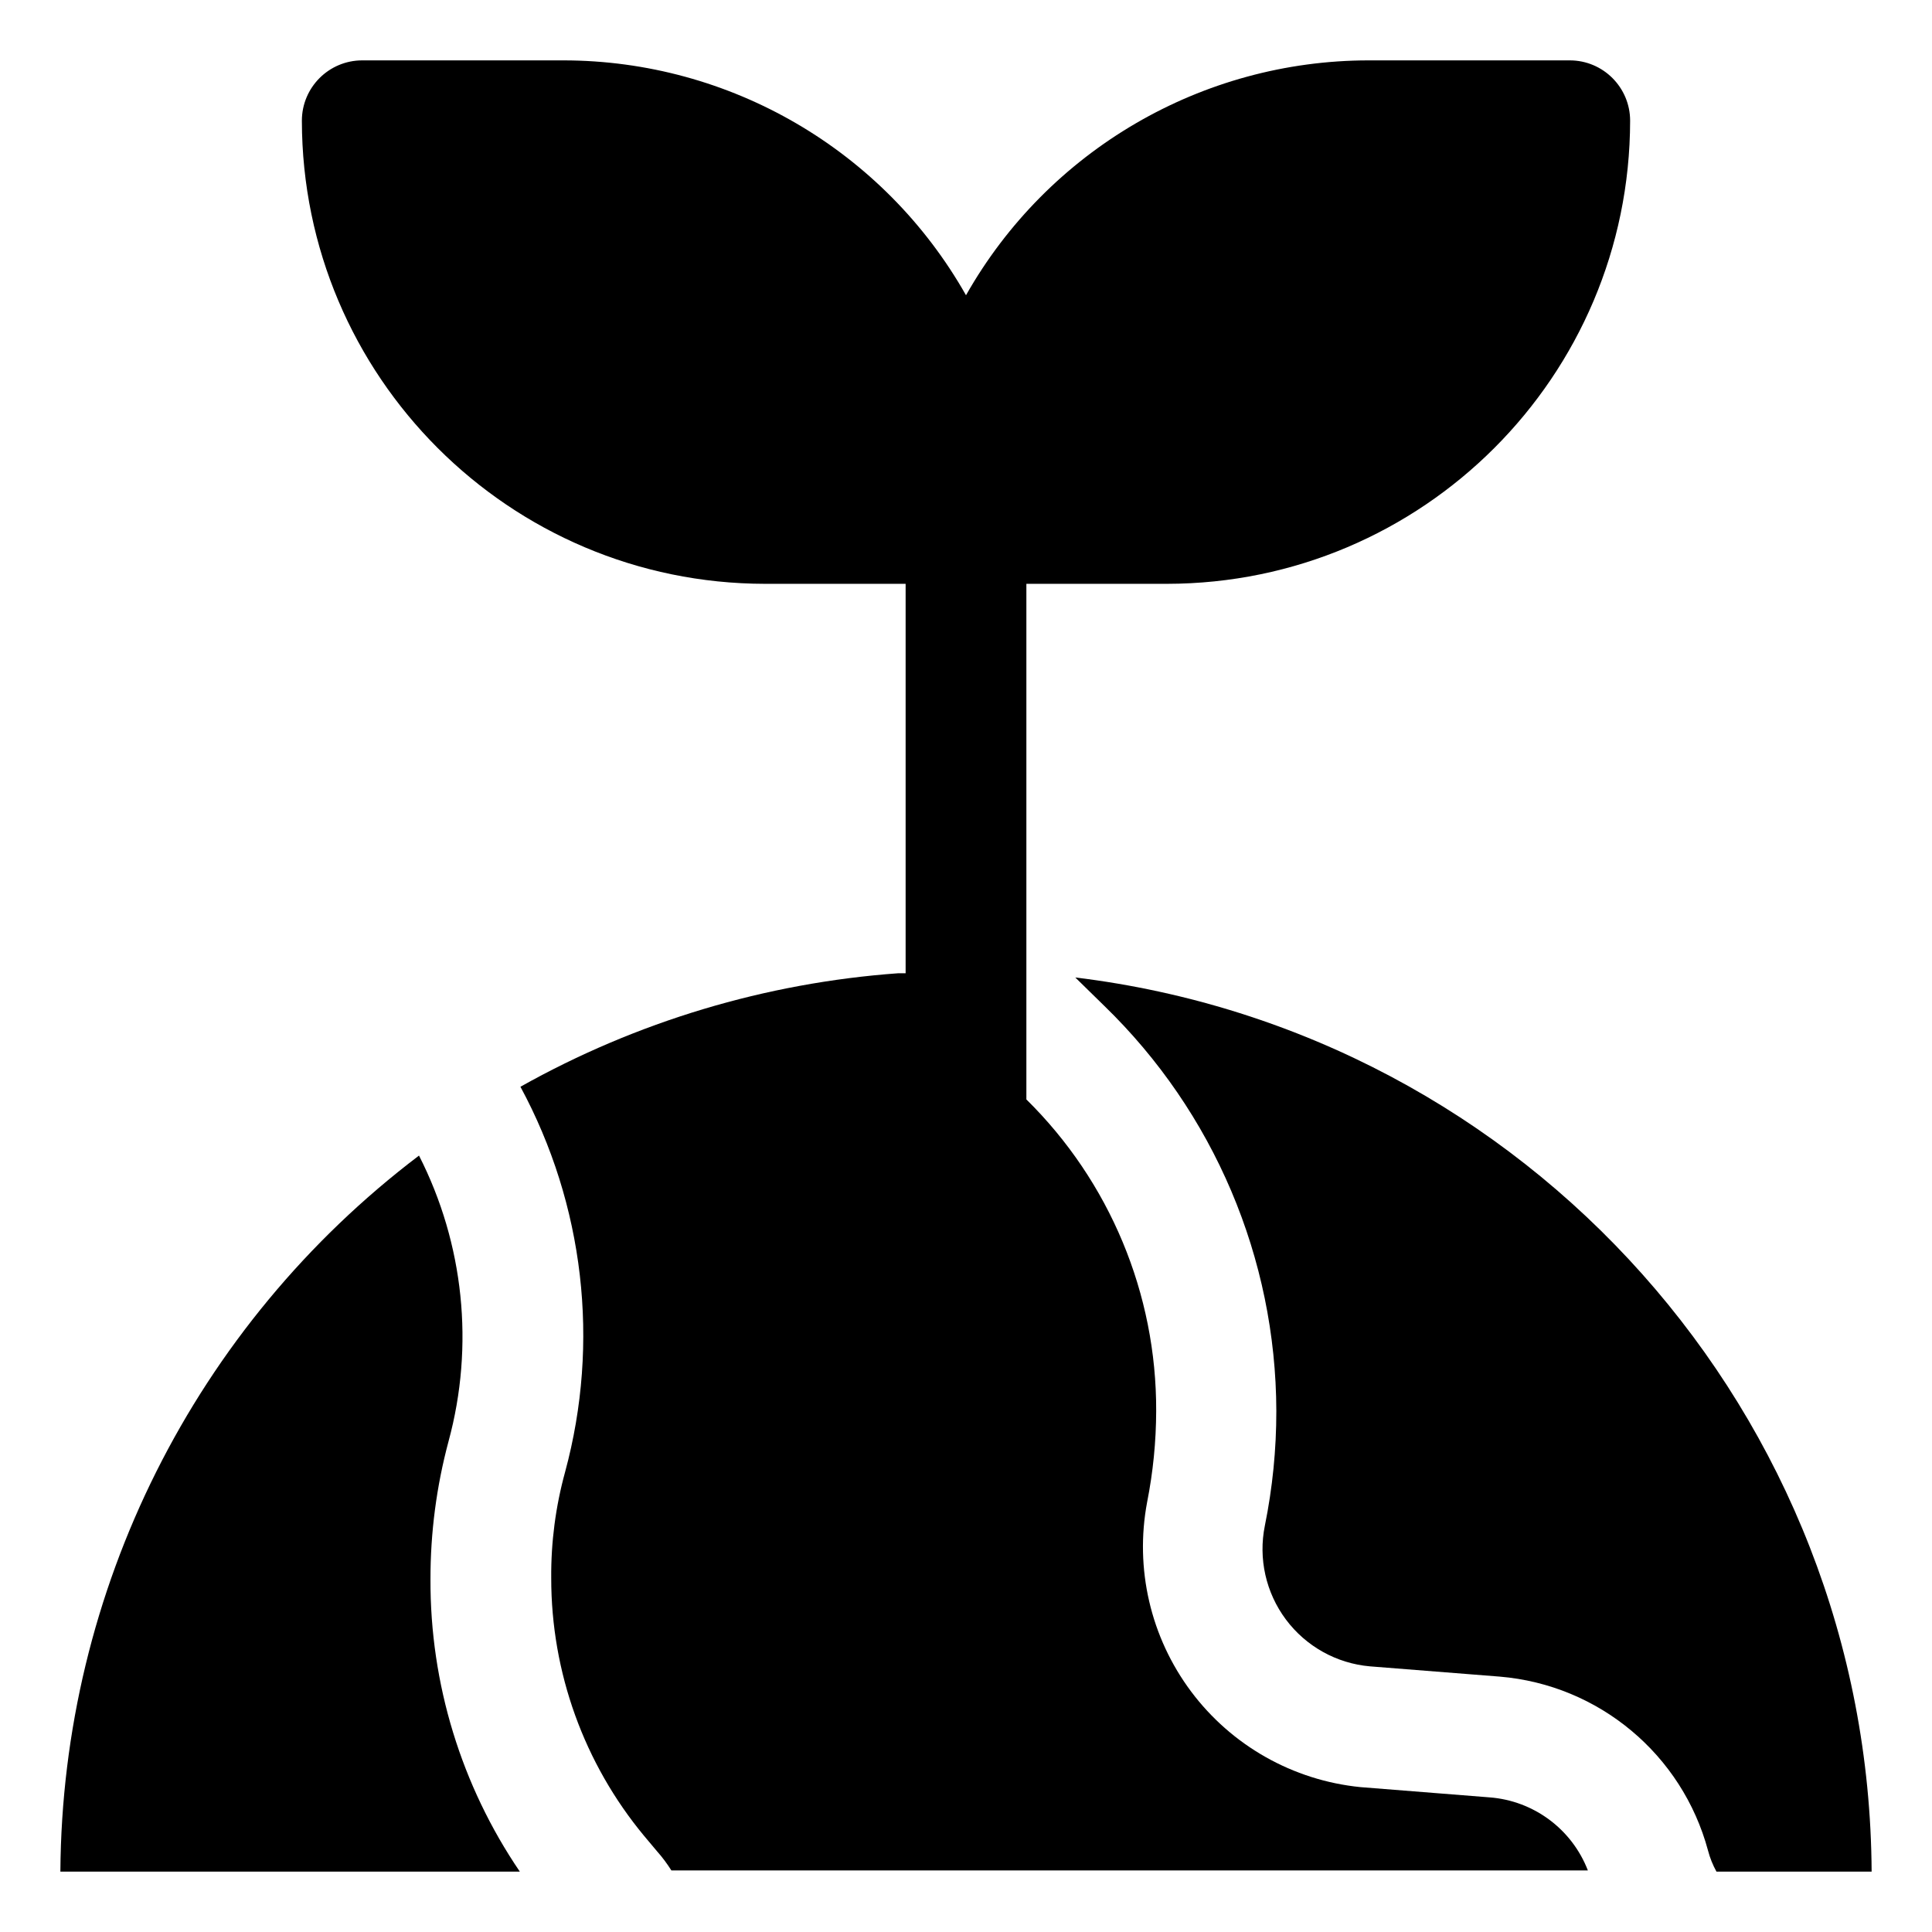
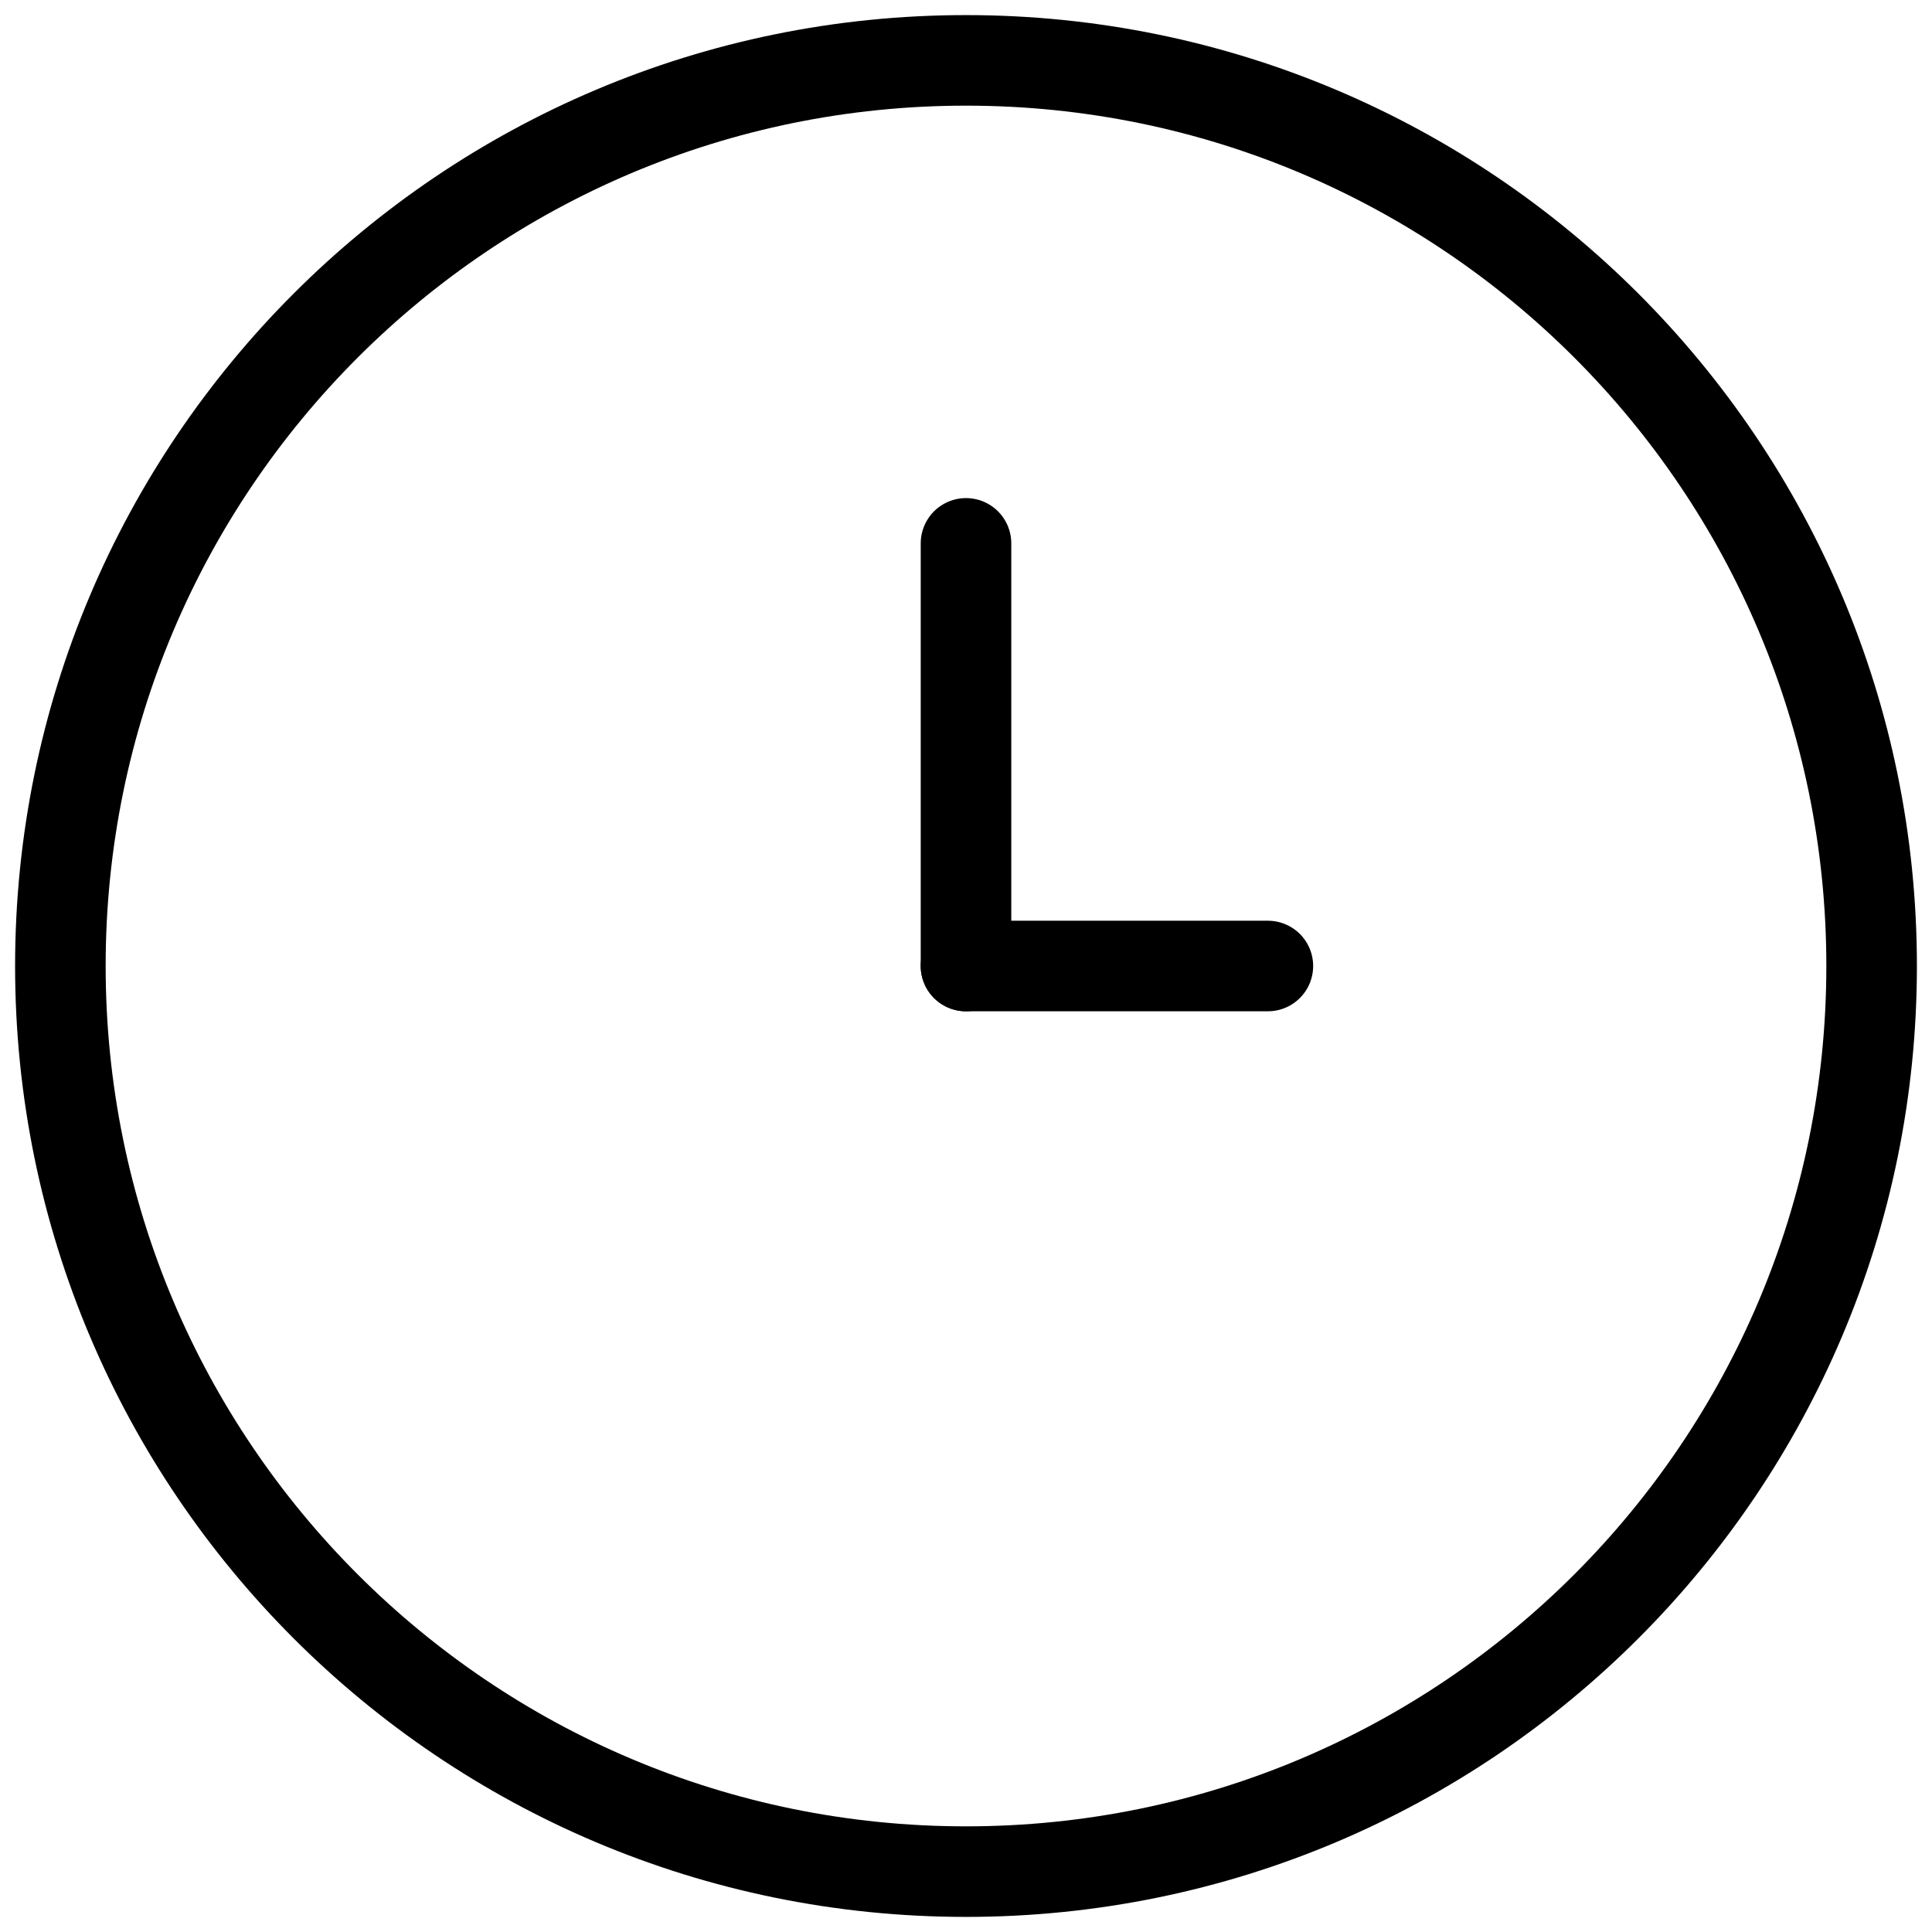
- <svg xmlns="http://www.w3.org/2000/svg" class="w-full h-full" viewBox="0 0 32 32">
-   <path d="M24.67,29.77l-2.14-.17A4,4,0,0,1,19,24.88a7.89,7.89,0,0,0,.15-1.51A7.21,7.21,0,0,0,17,18.21V9.67h2.33A7.68,7.68,0,0,0,27,2a1,1,0,0,0-1-1H22.67A7.67,7.67,0,0,0,16,4.89,7.67,7.67,0,0,0,9.33,1H6A1,1,0,0,0,5,2a7.68,7.68,0,0,0,7.67,7.67H15v6.45h-.12A15,15,0,0,0,8.62,18a8.66,8.66,0,0,1,.74,6.38,6.44,6.44,0,0,0-.23,1.76,6.68,6.68,0,0,0,1.54,4.27l.21.25a2.43,2.43,0,0,1,.24.32H26.3A1.9,1.9,0,0,0,24.67,29.77Z" />
-   <path d="M17.81,16.19l.48.47a9.38,9.38,0,0,1,2.85,6.71,9.49,9.49,0,0,1-.19,1.9,1.95,1.95,0,0,0,1.74,2.33l2.15.17a3.91,3.91,0,0,1,3.45,2.88,1.51,1.51,0,0,0,.14.35H31A15,15,0,0,0,17.81,16.19Z" />
-   <path d="M7.43,23.87a6.61,6.61,0,0,0-.49-4.73A15,15,0,0,0,1,31H8.61a8.55,8.55,0,0,1-1.48-4.84A8.78,8.78,0,0,1,7.43,23.87Z" />
+ <svg xmlns="http://www.w3.org/2000/svg" width="64" height="64" viewBox="0 0 64 64" fill="none">
+   <circle cx="32" cy="32" r="30" stroke="black" stroke-width="3" />
+   <line x1="32" y1="32" x2="32" y2="18" stroke="black" stroke-width="3" stroke-linecap="round" />
+   <line x1="32" y1="32" x2="42" y2="32" stroke="black" stroke-width="3" stroke-linecap="round" />
</svg>
